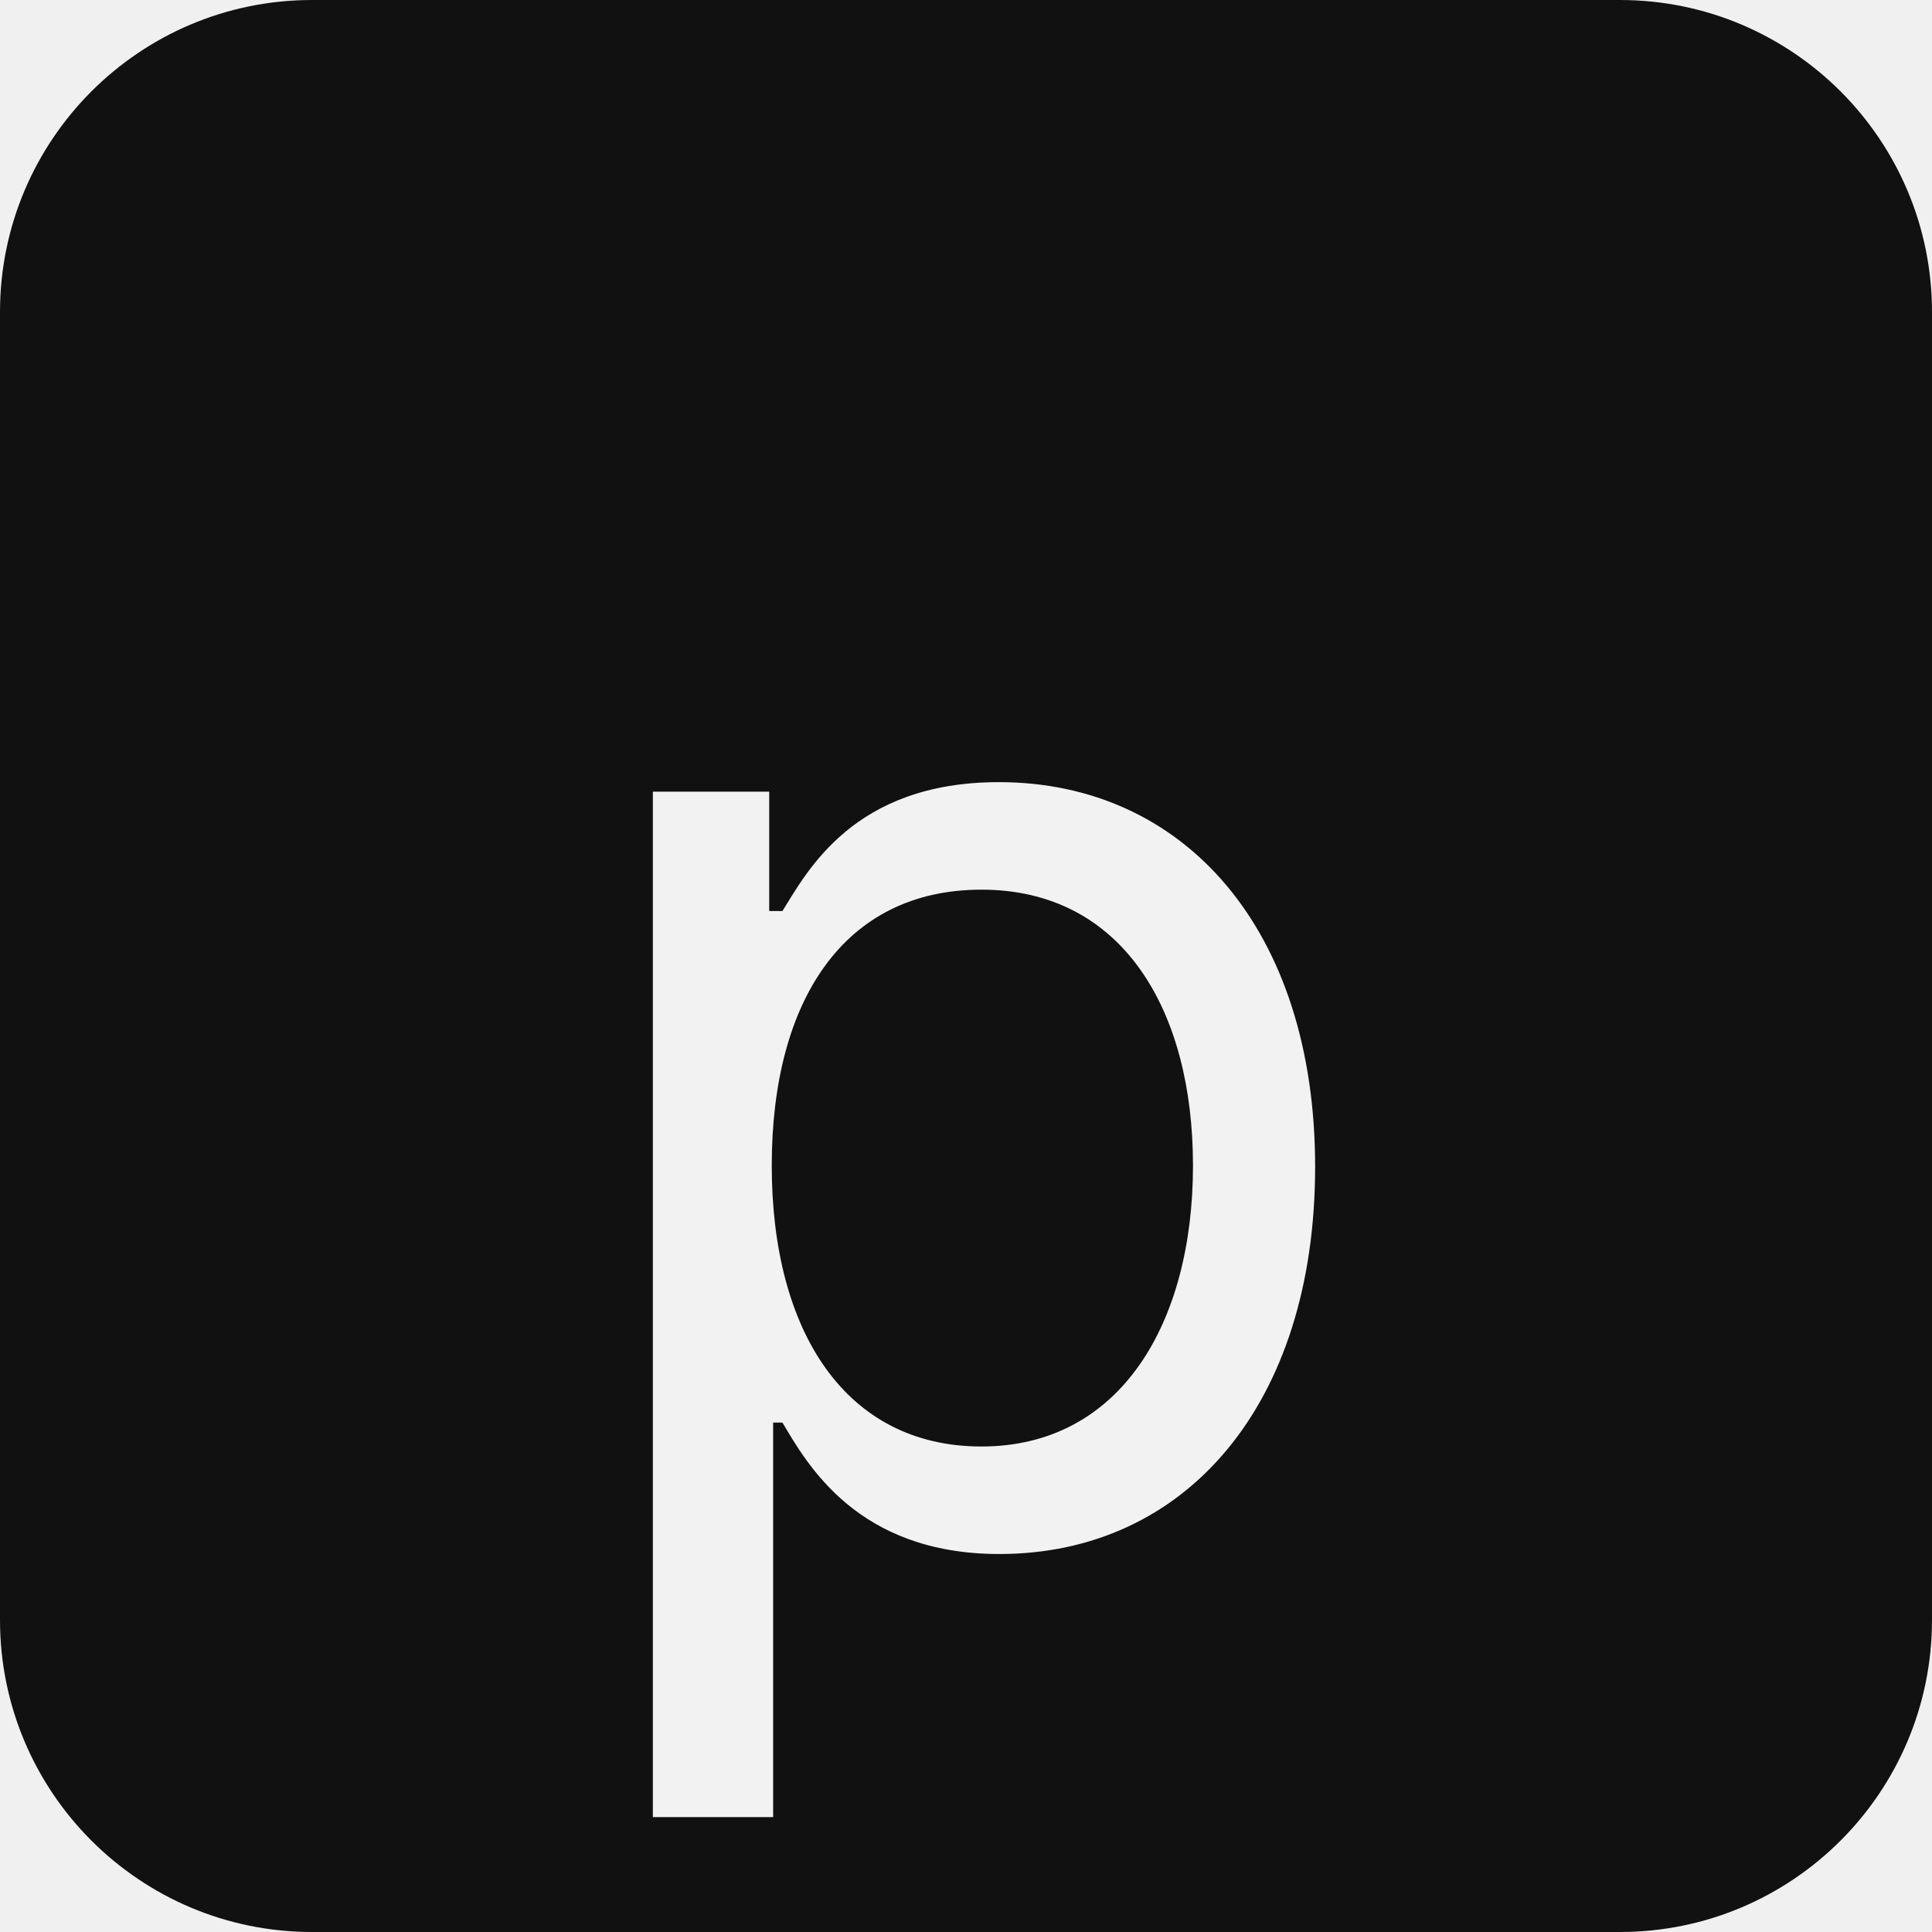
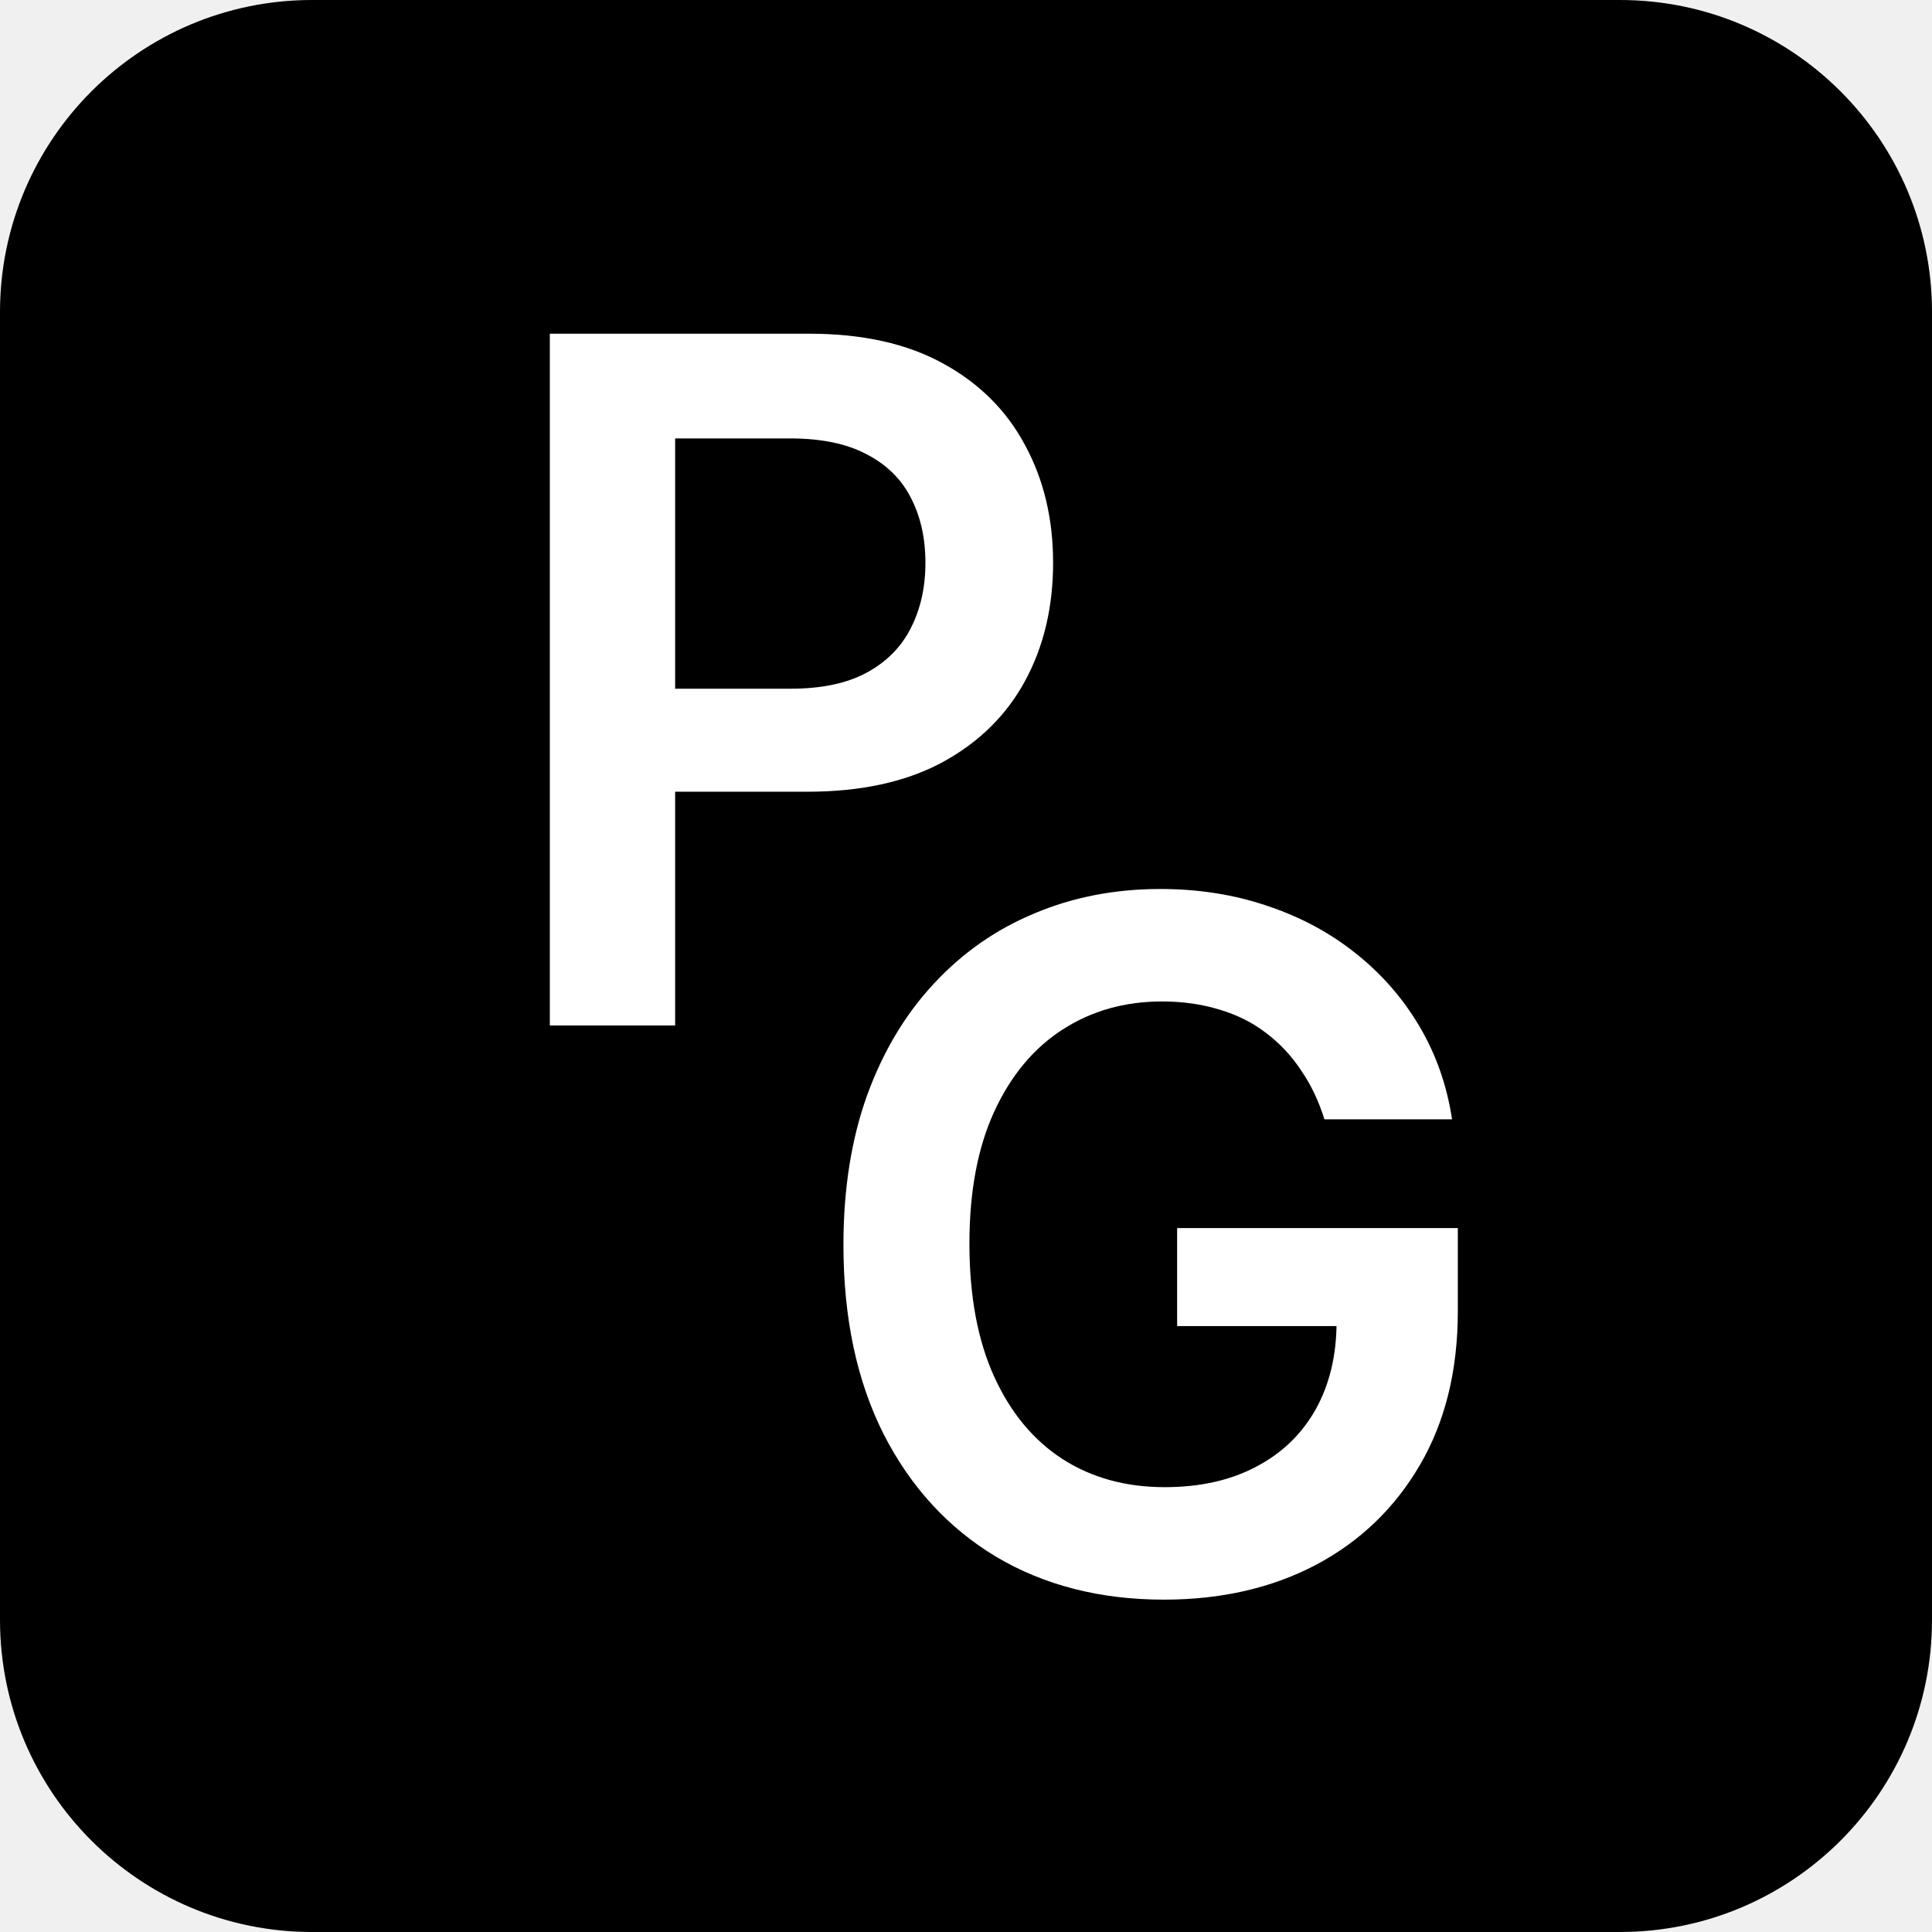
<svg xmlns="http://www.w3.org/2000/svg" width="130" height="130" viewBox="0 0 130 130" fill="none">
-   <rect width="130" height="130" rx="21" fill="#111111" />
-   <text x="50%" y="54%" text-anchor="middle" dominant-baseline="middle" font-family="Inter, system-ui, -apple-system, Segoe UI, Roboto, Helvetica, Arial, sans-serif" font-size="92" font-weight="400" fill="#f2f2f2">
-     p
-   </text>
+   <rect width="130" height="130" rx="21" fill="black" />
+   <path d="M36.997 69V22.454H54.452C58.028 22.454 61.028 23.121 63.452 24.454C65.891 25.788 67.732 27.621 68.974 29.954C70.232 32.273 70.861 34.909 70.861 37.864C70.861 40.849 70.232 43.5 68.974 45.818C67.717 48.136 65.861 49.962 63.406 51.295C60.952 52.614 57.929 53.273 54.338 53.273H42.77V46.341H53.202C55.293 46.341 57.005 45.977 58.338 45.25C59.671 44.523 60.656 43.523 61.293 42.25C61.944 40.977 62.27 39.515 62.27 37.864C62.27 36.212 61.944 34.758 61.293 33.5C60.656 32.242 59.664 31.265 58.315 30.568C56.982 29.856 55.262 29.5 53.156 29.5H45.429V69H36.997Z" fill="white" />
+   <path d="M89.117 75.318C88.738 74.091 88.215 72.992 87.548 72.023C86.897 71.038 86.109 70.197 85.185 69.5C84.276 68.803 83.23 68.28 82.048 67.932C80.867 67.568 79.579 67.386 78.185 67.386C75.685 67.386 73.457 68.015 71.503 69.273C69.548 70.53 68.01 72.379 66.889 74.818C65.783 77.242 65.23 80.197 65.23 83.682C65.23 87.197 65.783 90.174 66.889 92.614C67.995 95.053 69.533 96.909 71.503 98.182C73.472 99.439 75.76 100.068 78.367 100.068C80.73 100.068 82.776 99.614 84.503 98.704C86.245 97.796 87.586 96.508 88.526 94.841C89.465 93.159 89.935 91.189 89.935 88.932L91.844 89.227H79.207V82.636H98.094V88.227C98.094 92.212 97.245 95.659 95.548 98.568C93.851 101.477 91.518 103.72 88.548 105.295C85.579 106.856 82.169 107.636 78.321 107.636C74.033 107.636 70.268 106.674 67.026 104.75C63.798 102.811 61.276 100.061 59.457 96.5C57.654 92.924 56.753 88.682 56.753 83.773C56.753 80.015 57.283 76.659 58.344 73.704C59.419 70.75 60.919 68.242 62.844 66.182C64.768 64.106 67.026 62.53 69.617 61.455C72.207 60.364 75.026 59.818 78.071 59.818C80.647 59.818 83.048 60.197 85.276 60.955C87.503 61.697 89.48 62.758 91.207 64.136C92.95 65.515 94.382 67.151 95.503 69.046C96.624 70.939 97.359 73.03 97.707 75.318H89.117Z" fill="white" />
</svg>
